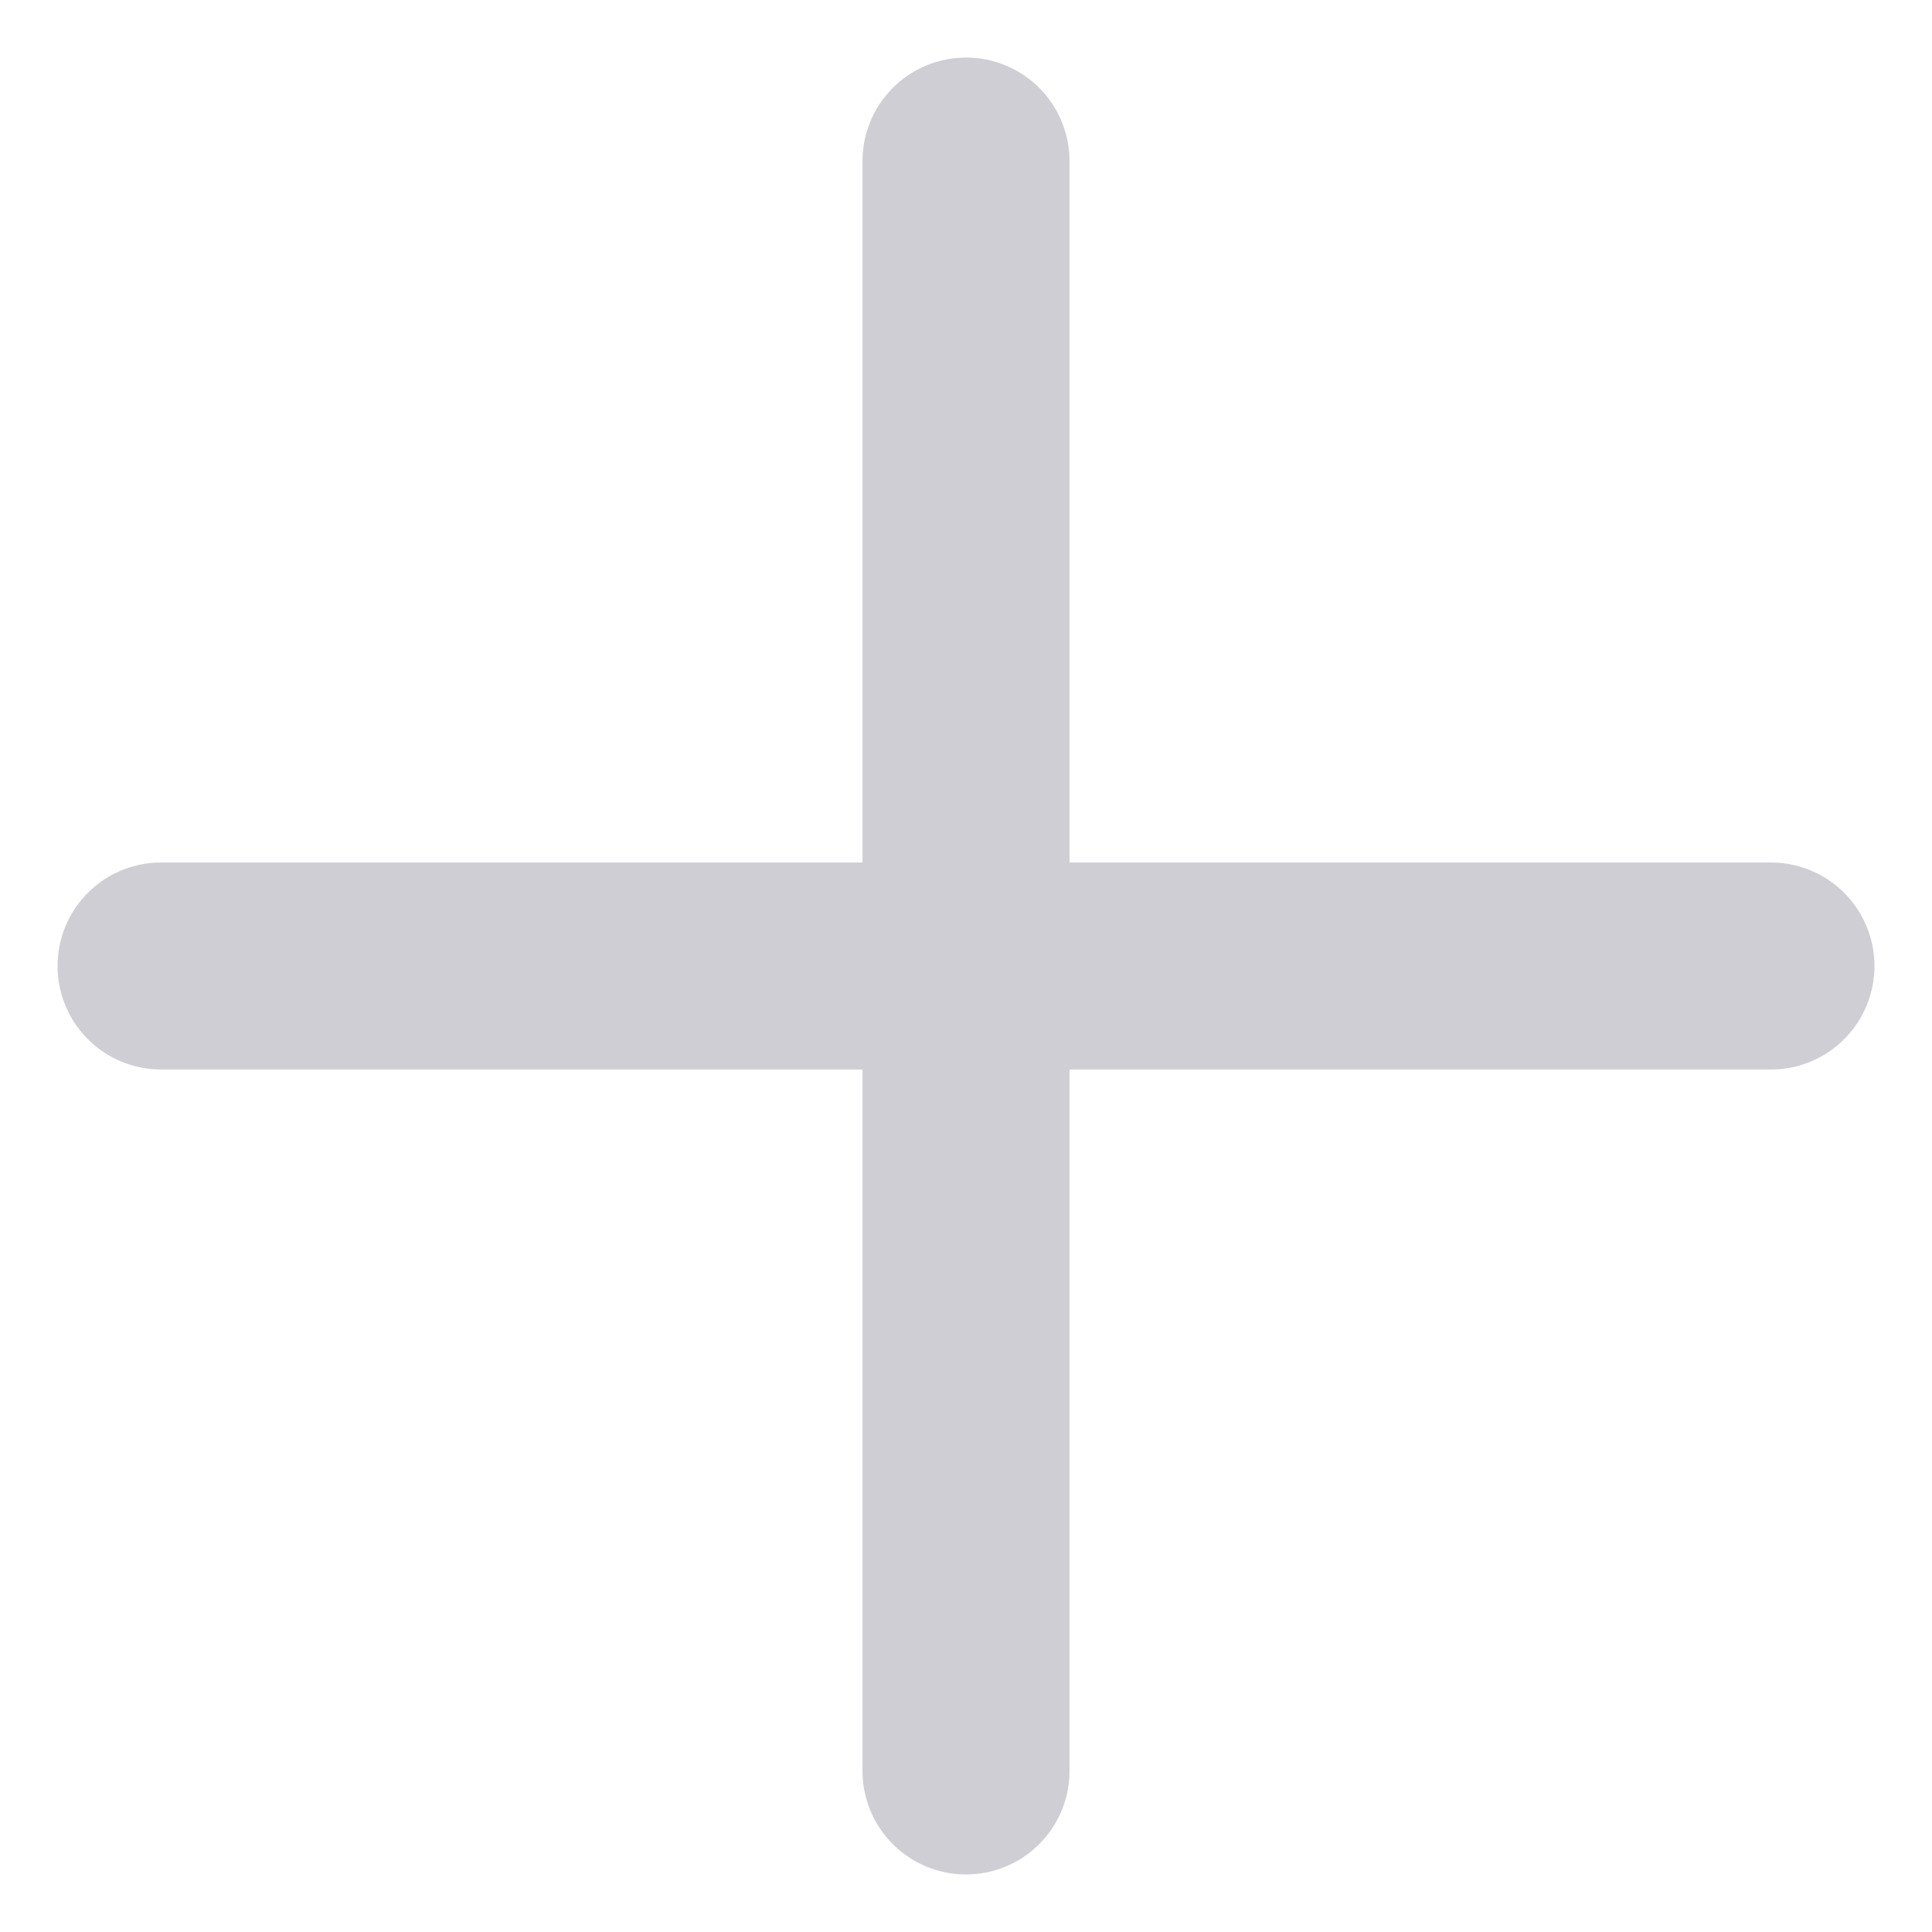
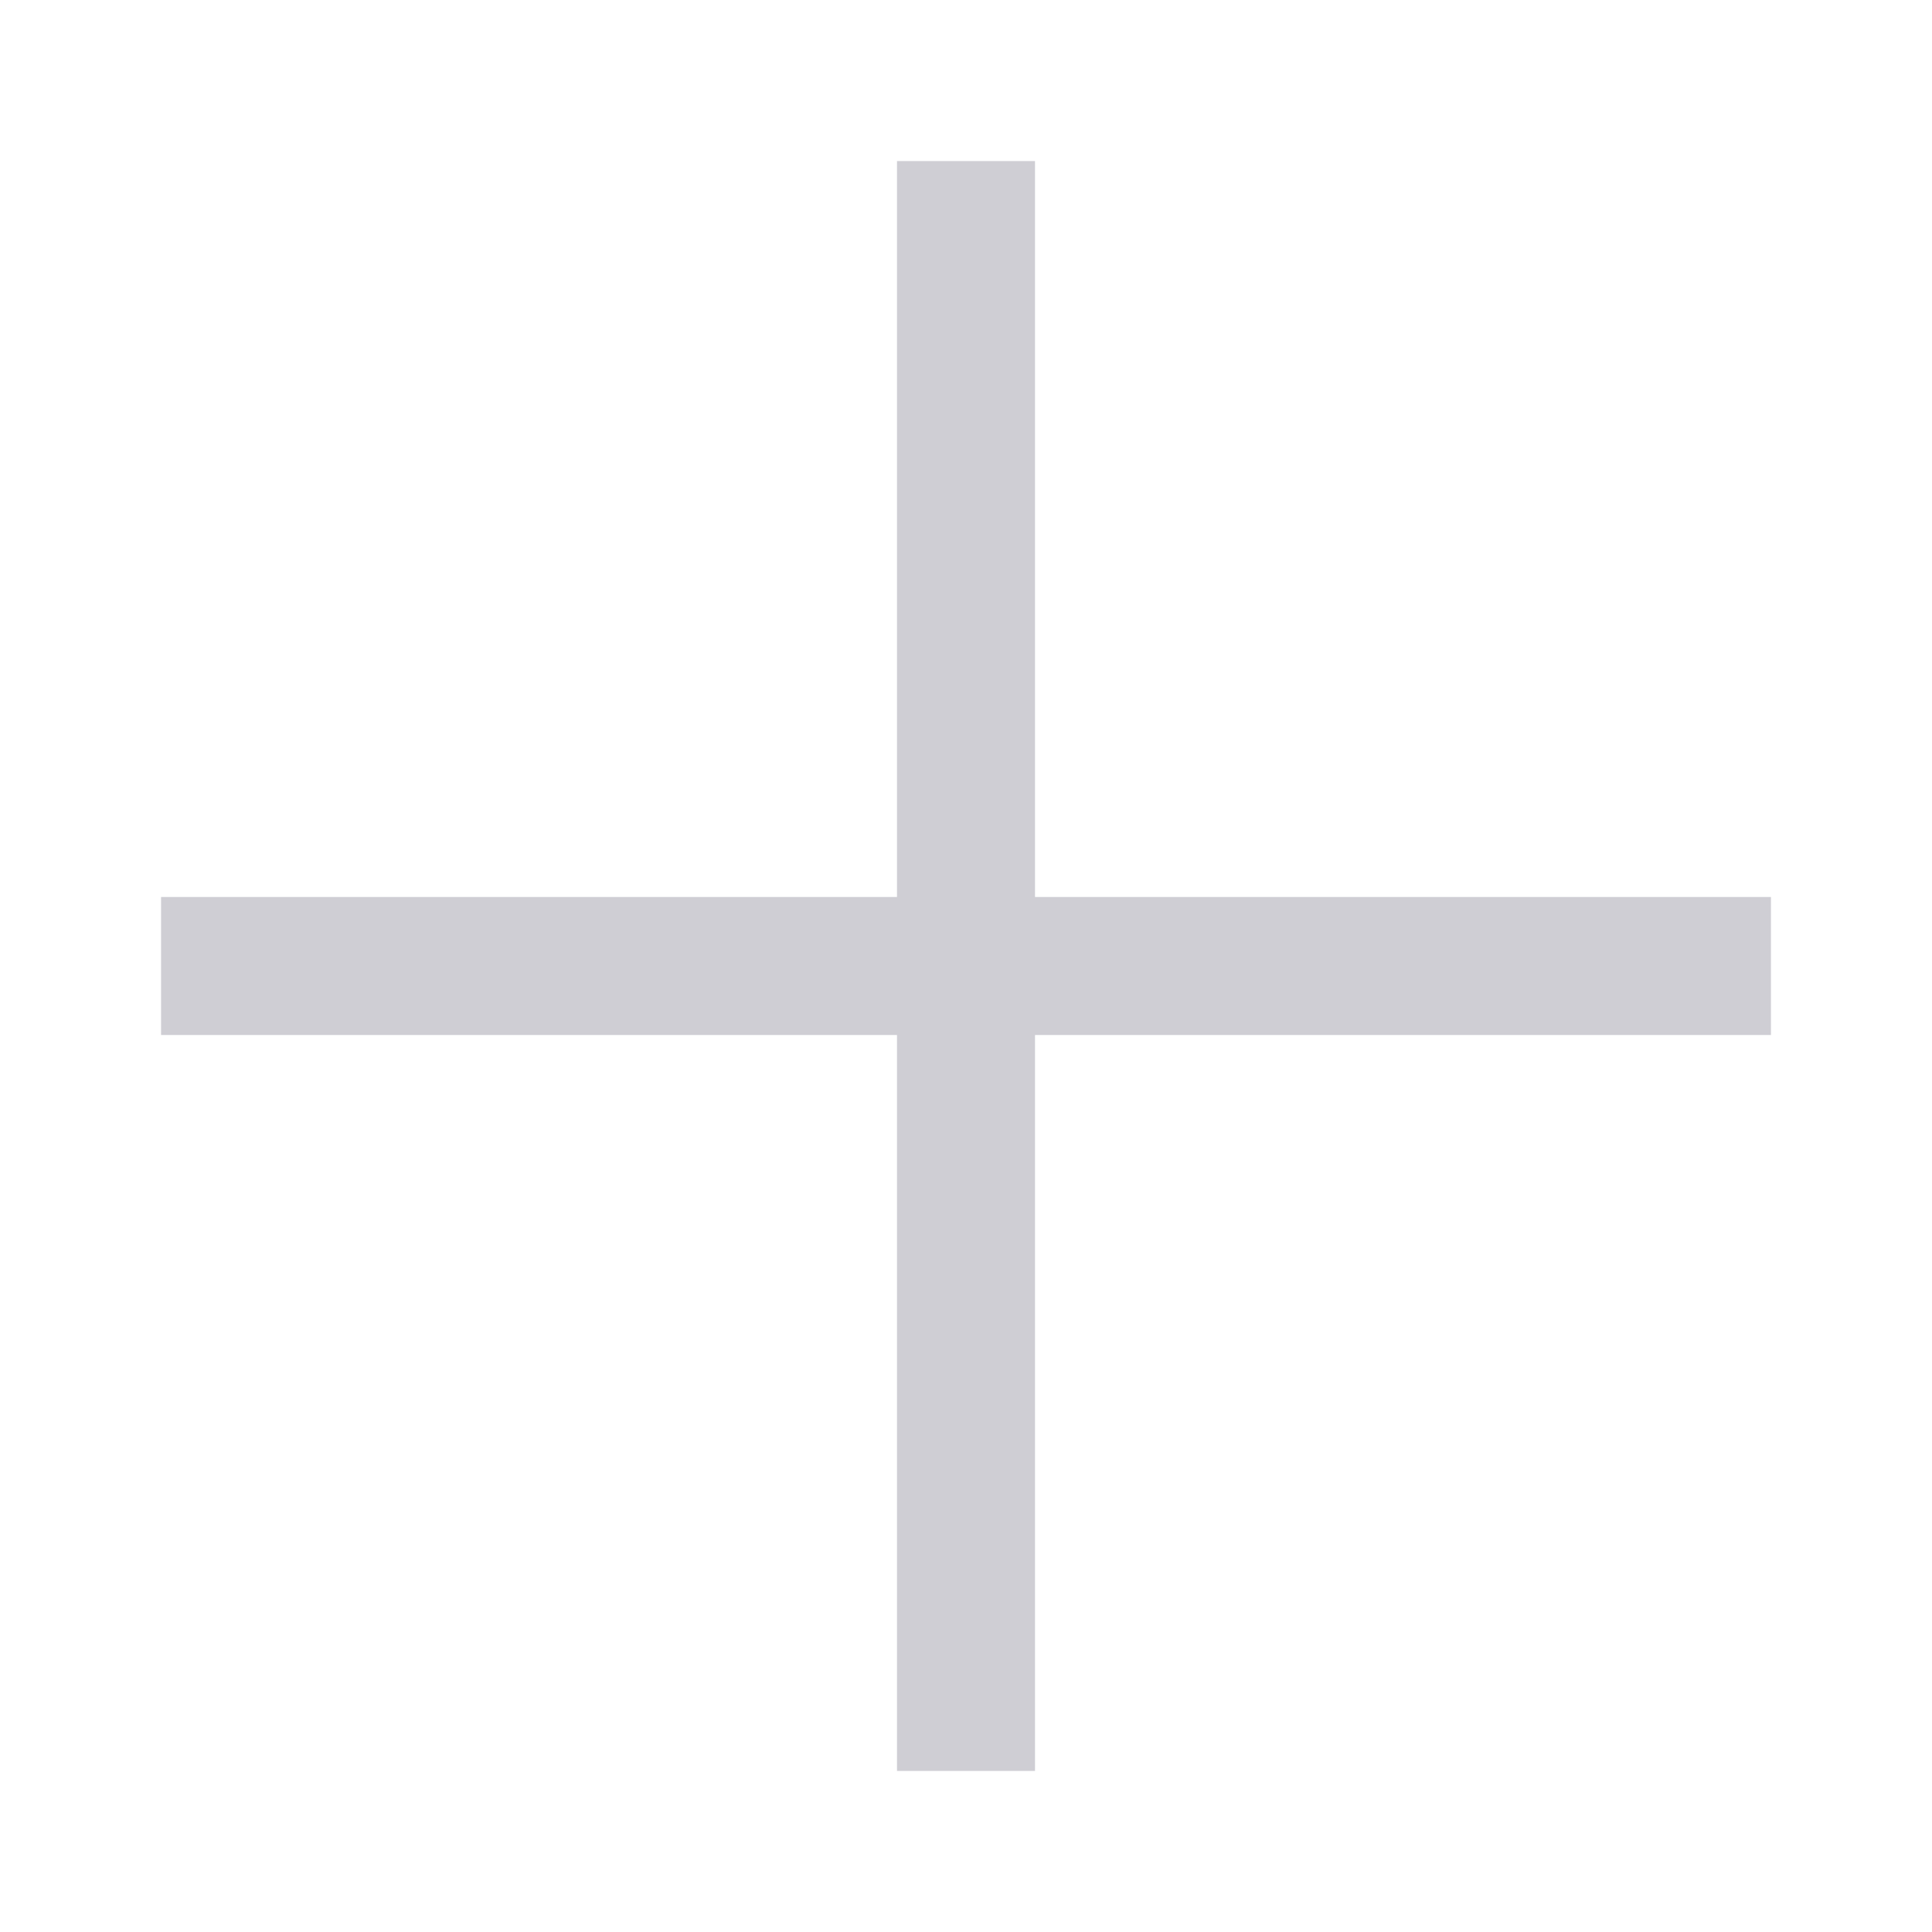
<svg xmlns="http://www.w3.org/2000/svg" width="14" height="14" viewBox="0 0 14 14" fill="none">
-   <path d="M7 1.167V12.833M1.167 7H12.833" stroke="#CFCED4" stroke-width="1.5" stroke-linecap="round" stroke-linejoin="round" />
+   <path d="M7 1.167V12.833M1.167 7H12.833" stroke="#CFCED4" strokeWidth="1.5" strokeLinecap="round" strokeLinejoin="round" />
</svg>
